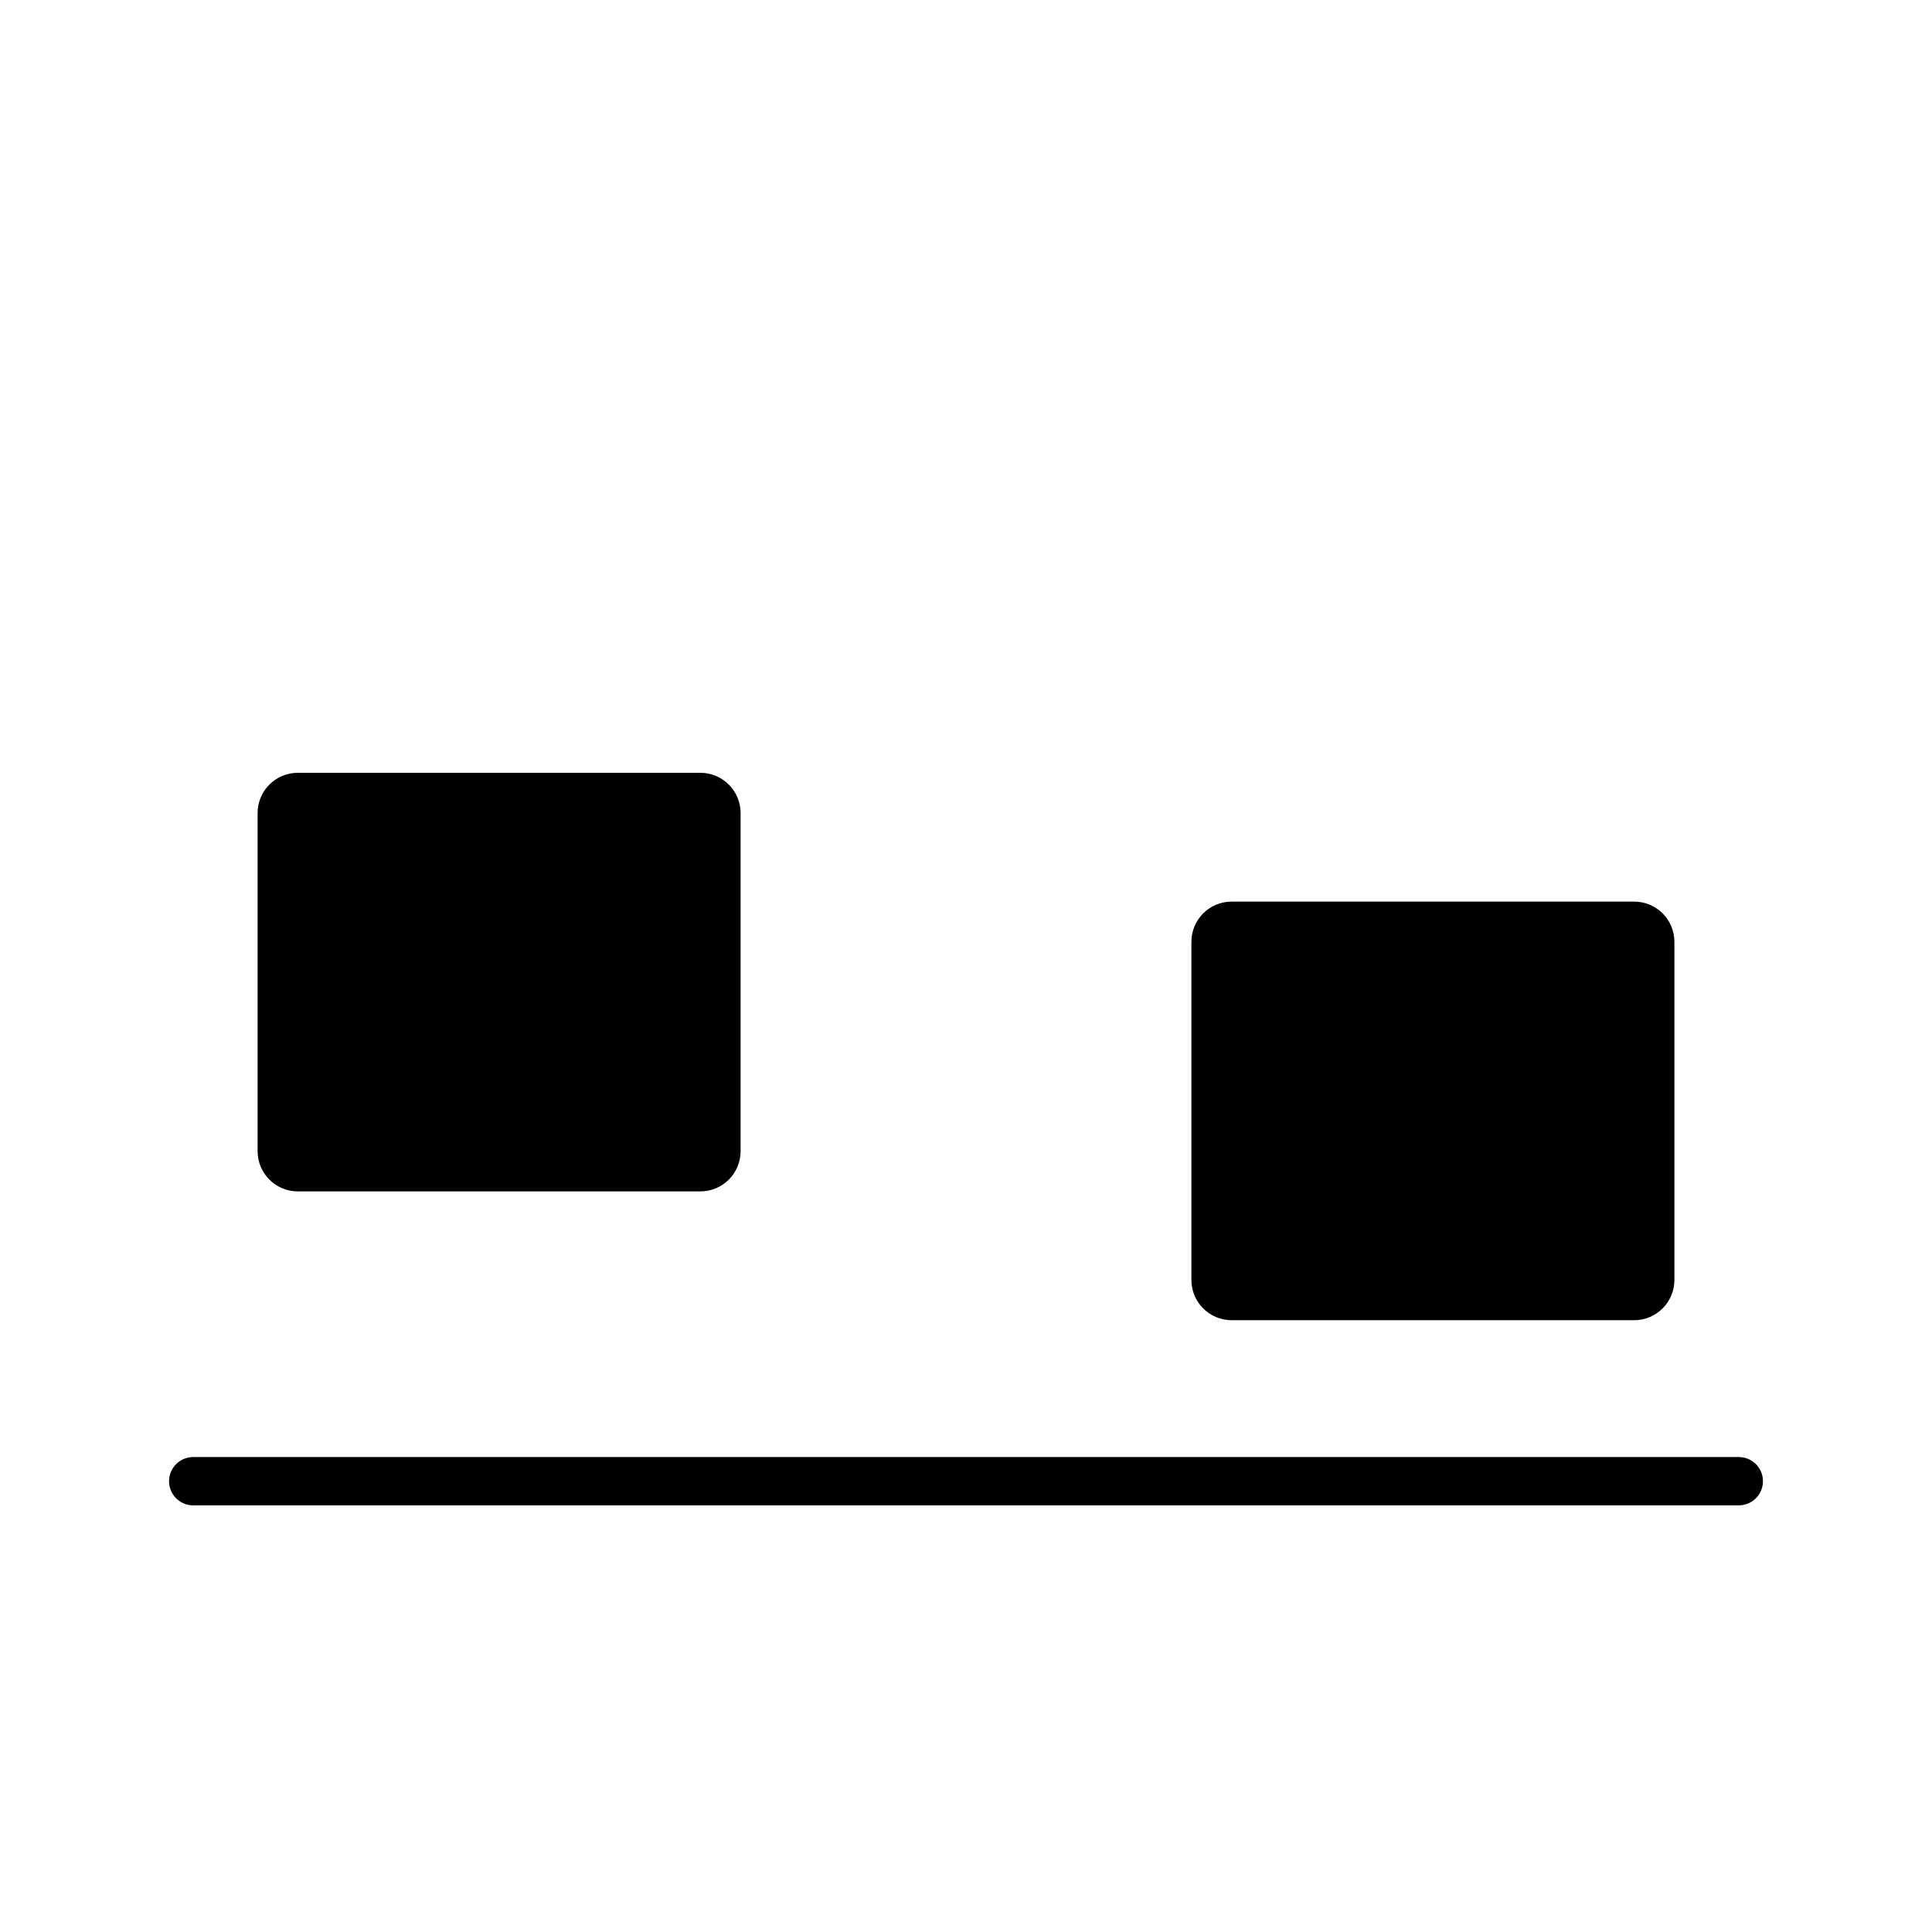
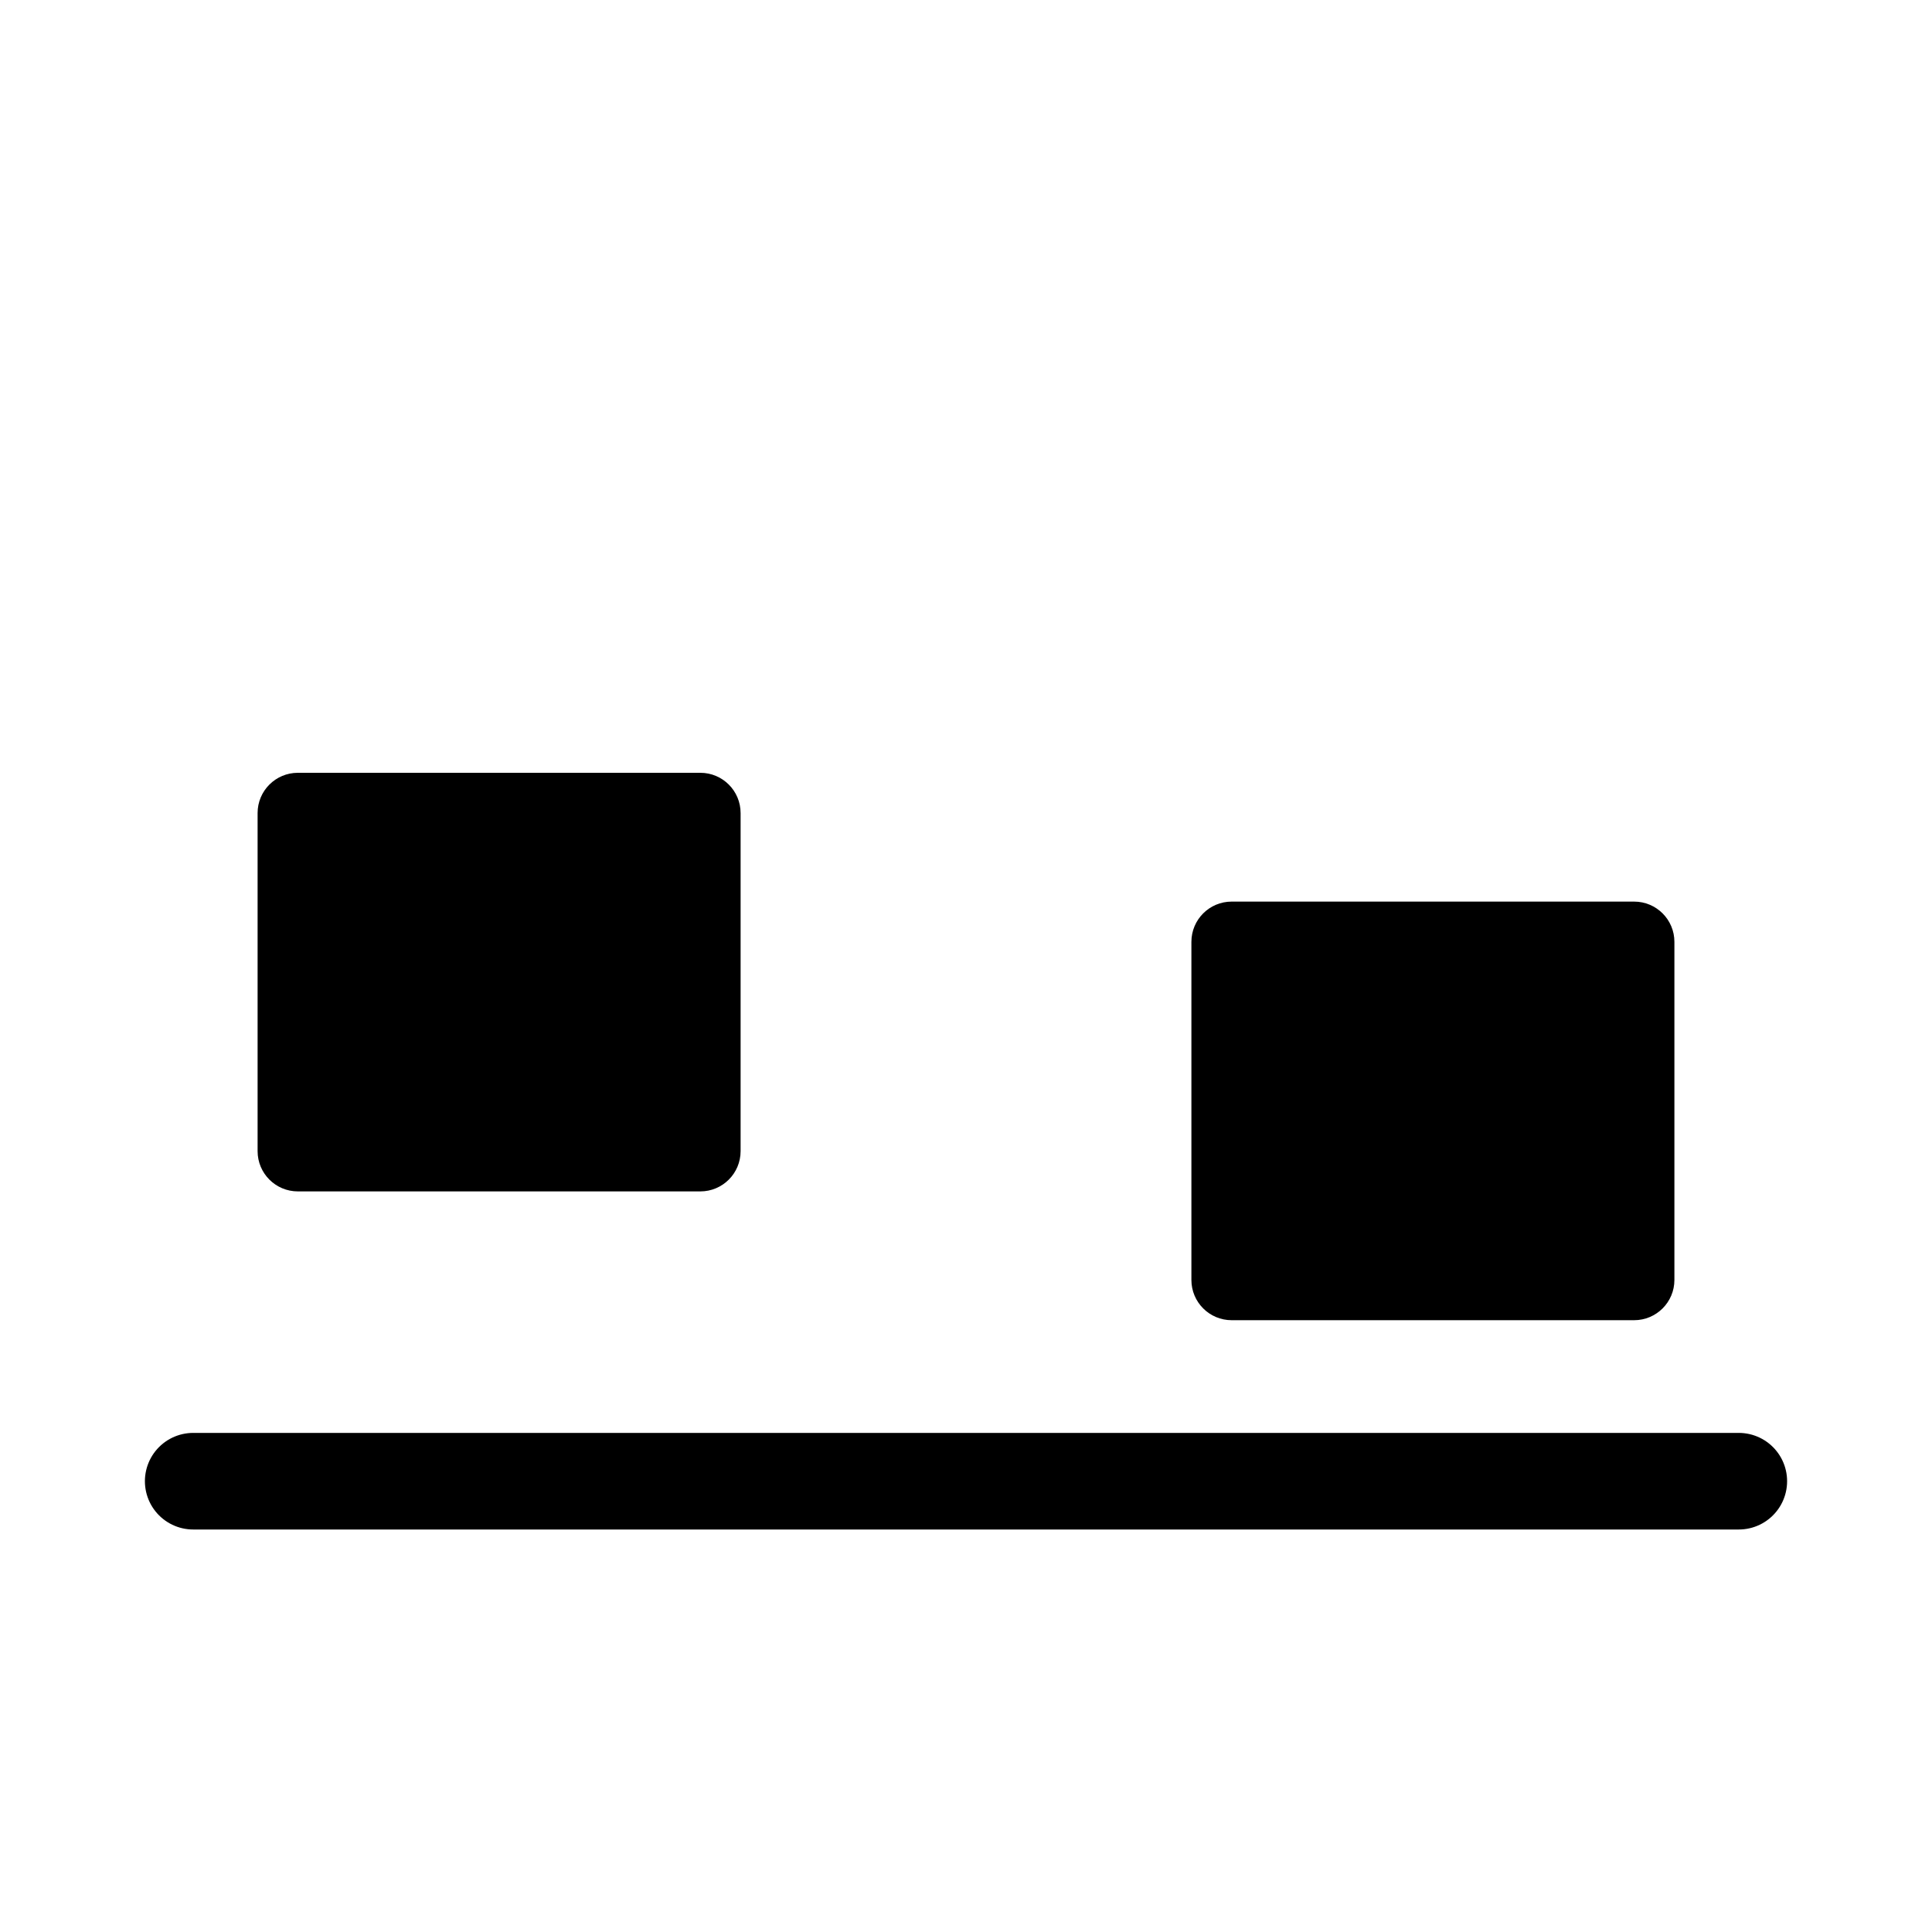
<svg xmlns="http://www.w3.org/2000/svg" viewBox="0 0 120 120" fill="none" stroke="currentColor" stroke-linecap="round" stroke-linejoin="round" aria-hidden="true">
  <rect x="16.0" y="48.0" width="30.0" height="26.0" rx="2.5" fill="currentColor" stroke="none" />
  <rect x="74.0" y="56.0" width="30.0" height="26.0" rx="2.5" fill="currentColor" stroke="none" />
-   <line x1="12.0" y1="92.0" x2="108.0" y2="92.0" stroke-width="3" />
+   <line x1="12.0" y1="92.0" x2="108.0" y2="92.0" stroke-width="6" />
</svg>
